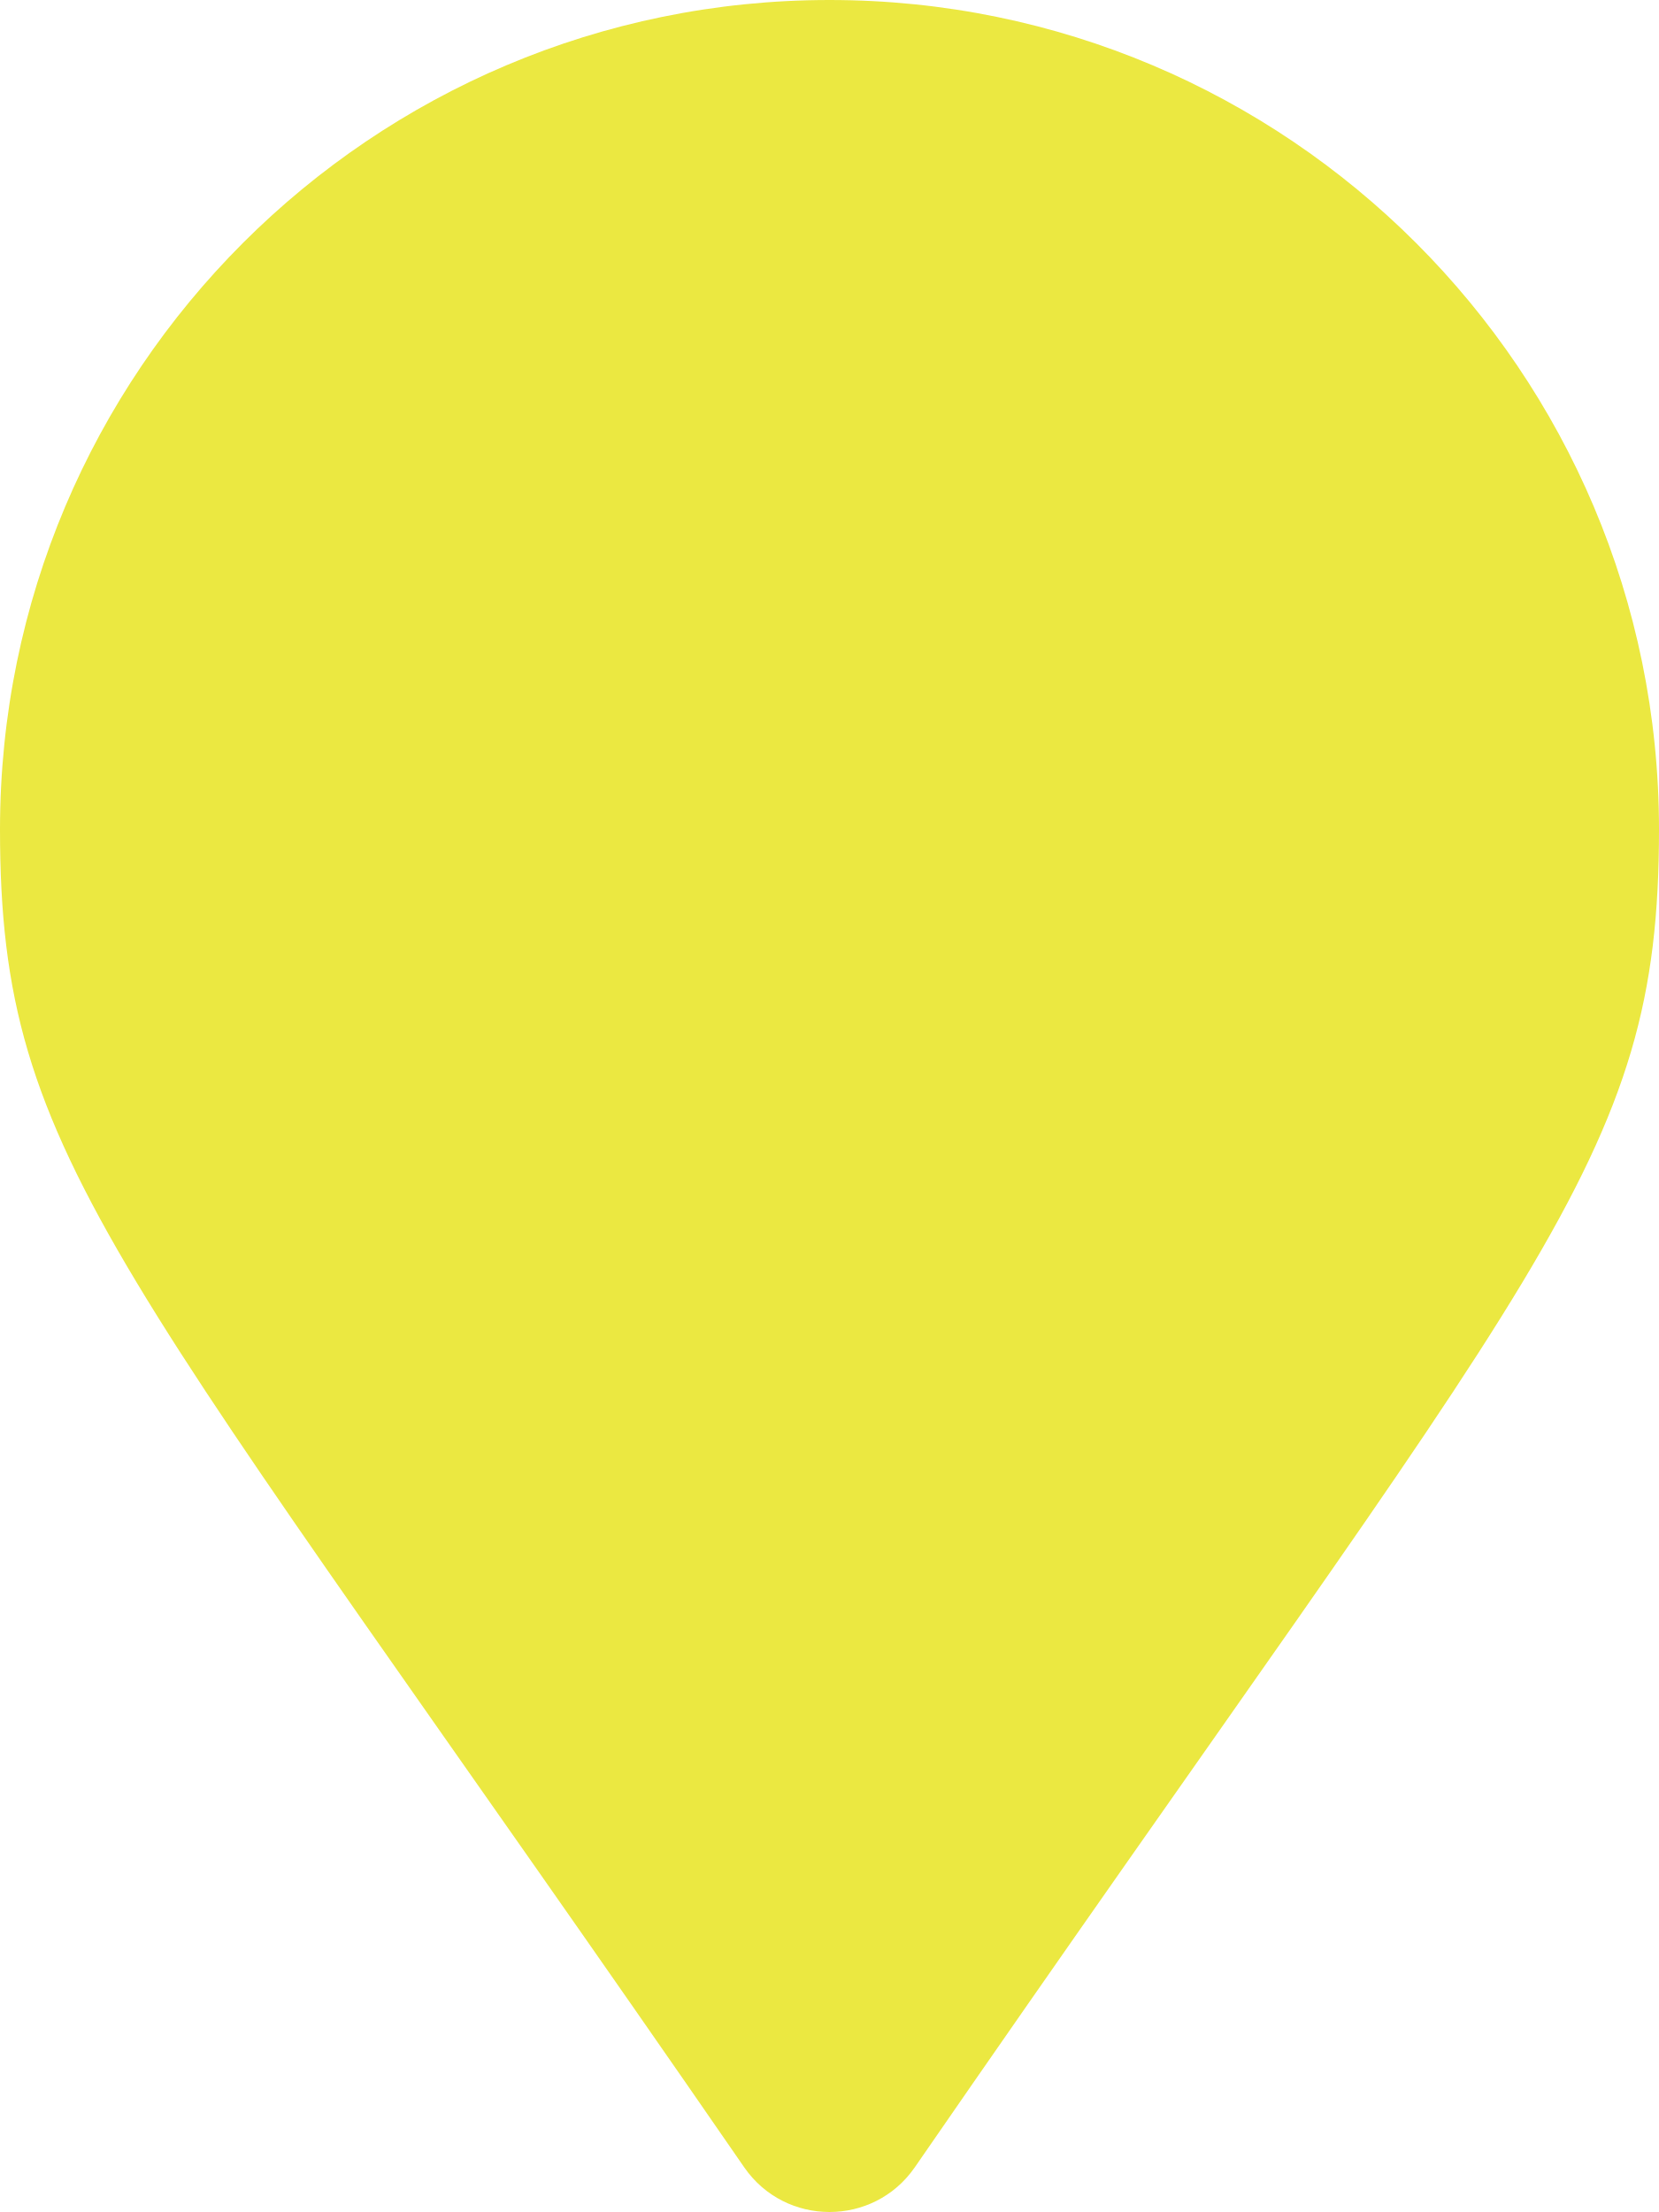
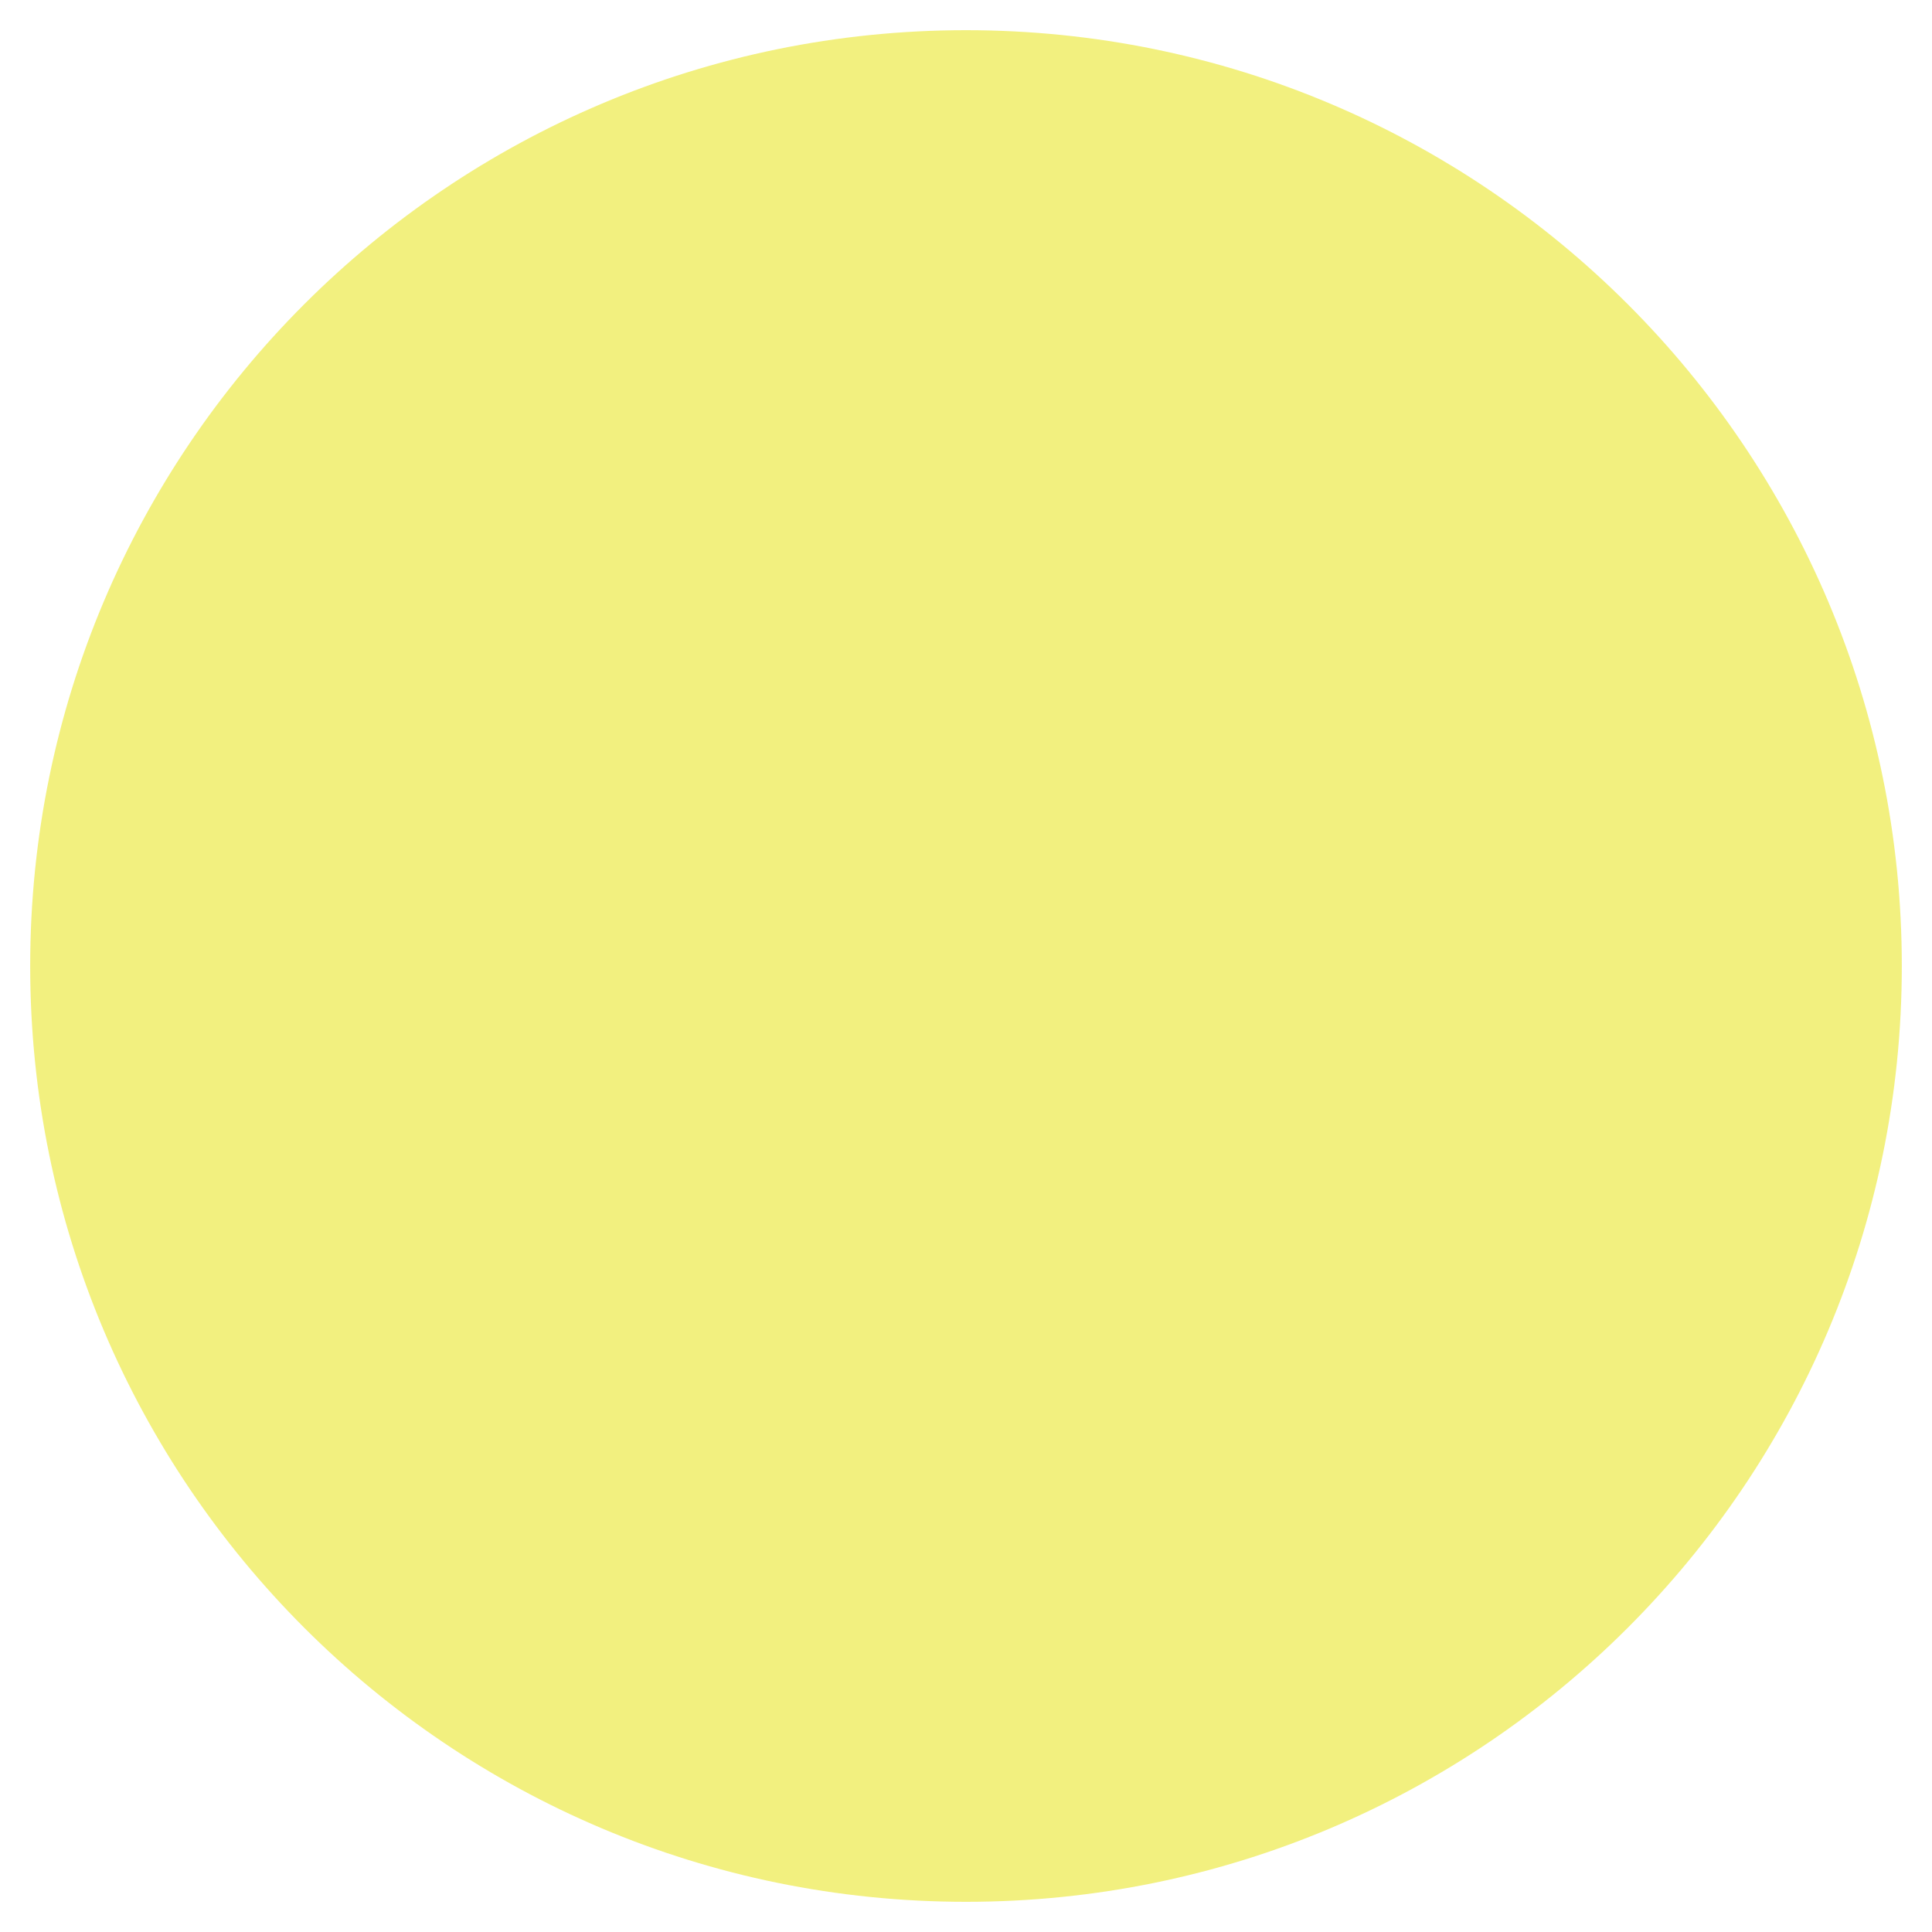
- <svg xmlns="http://www.w3.org/2000/svg" aria-hidden="true" style="color: #ebe841" data-prefix="fas" data-icon="map-marker" class="svg-inline--fa fa-map-marker fa-w-12" role="img" viewBox="0 0 384 512">
-   <path fill="currentColor" d="M172.268 501.67C26.97 291.031 0 269.413 0 192 0 85.961 85.961 0 192 0s192 85.961 192 192c0 77.413-26.97 99.031-172.268 309.67-9.535 13.774-29.93 13.773-39.464 0z" />
+ <svg xmlns="http://www.w3.org/2000/svg" aria-hidden="true" data-prefix="fas" data-icon="circle" style="color: #ebe841ab;" class="svg-inline--fa fa-circle fa-w-16" role="img" viewBox="0 0 512 512">
+   <path fill="currentColor" d="M256 8C119 8 8 119 8 256s111 248 248 248 248-111 248-248S393 8 256 8z" />
</svg>
